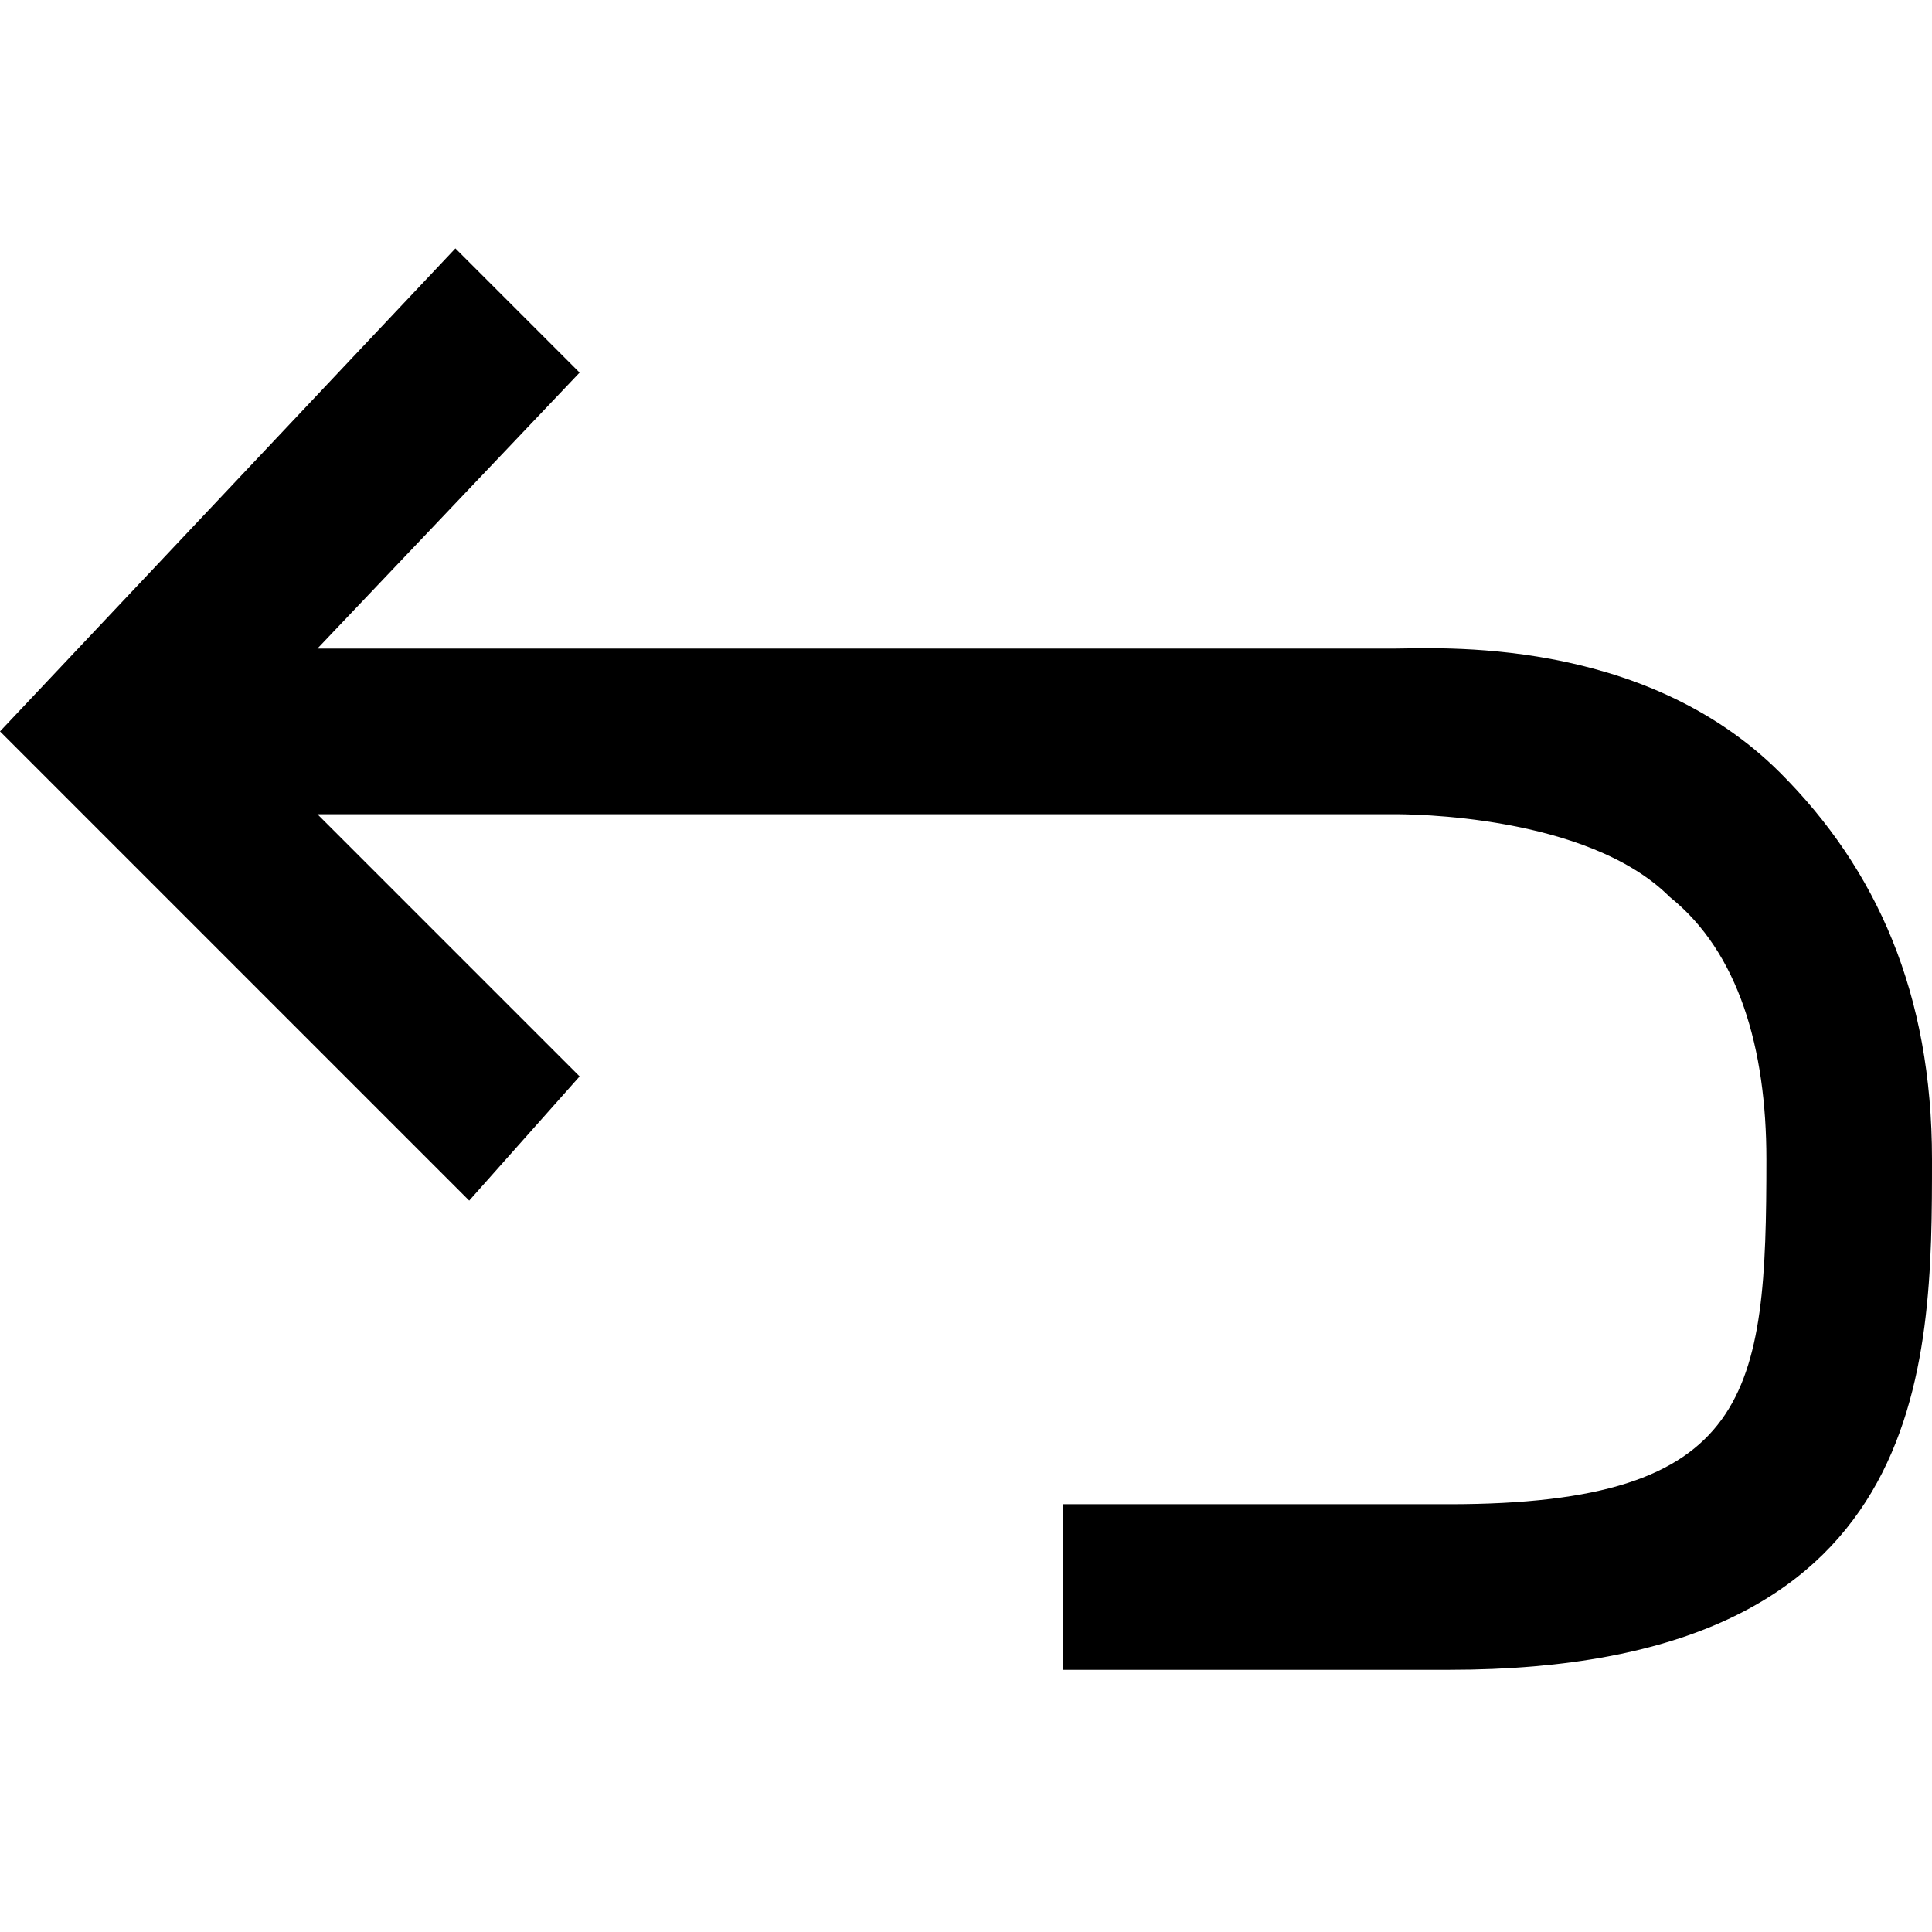
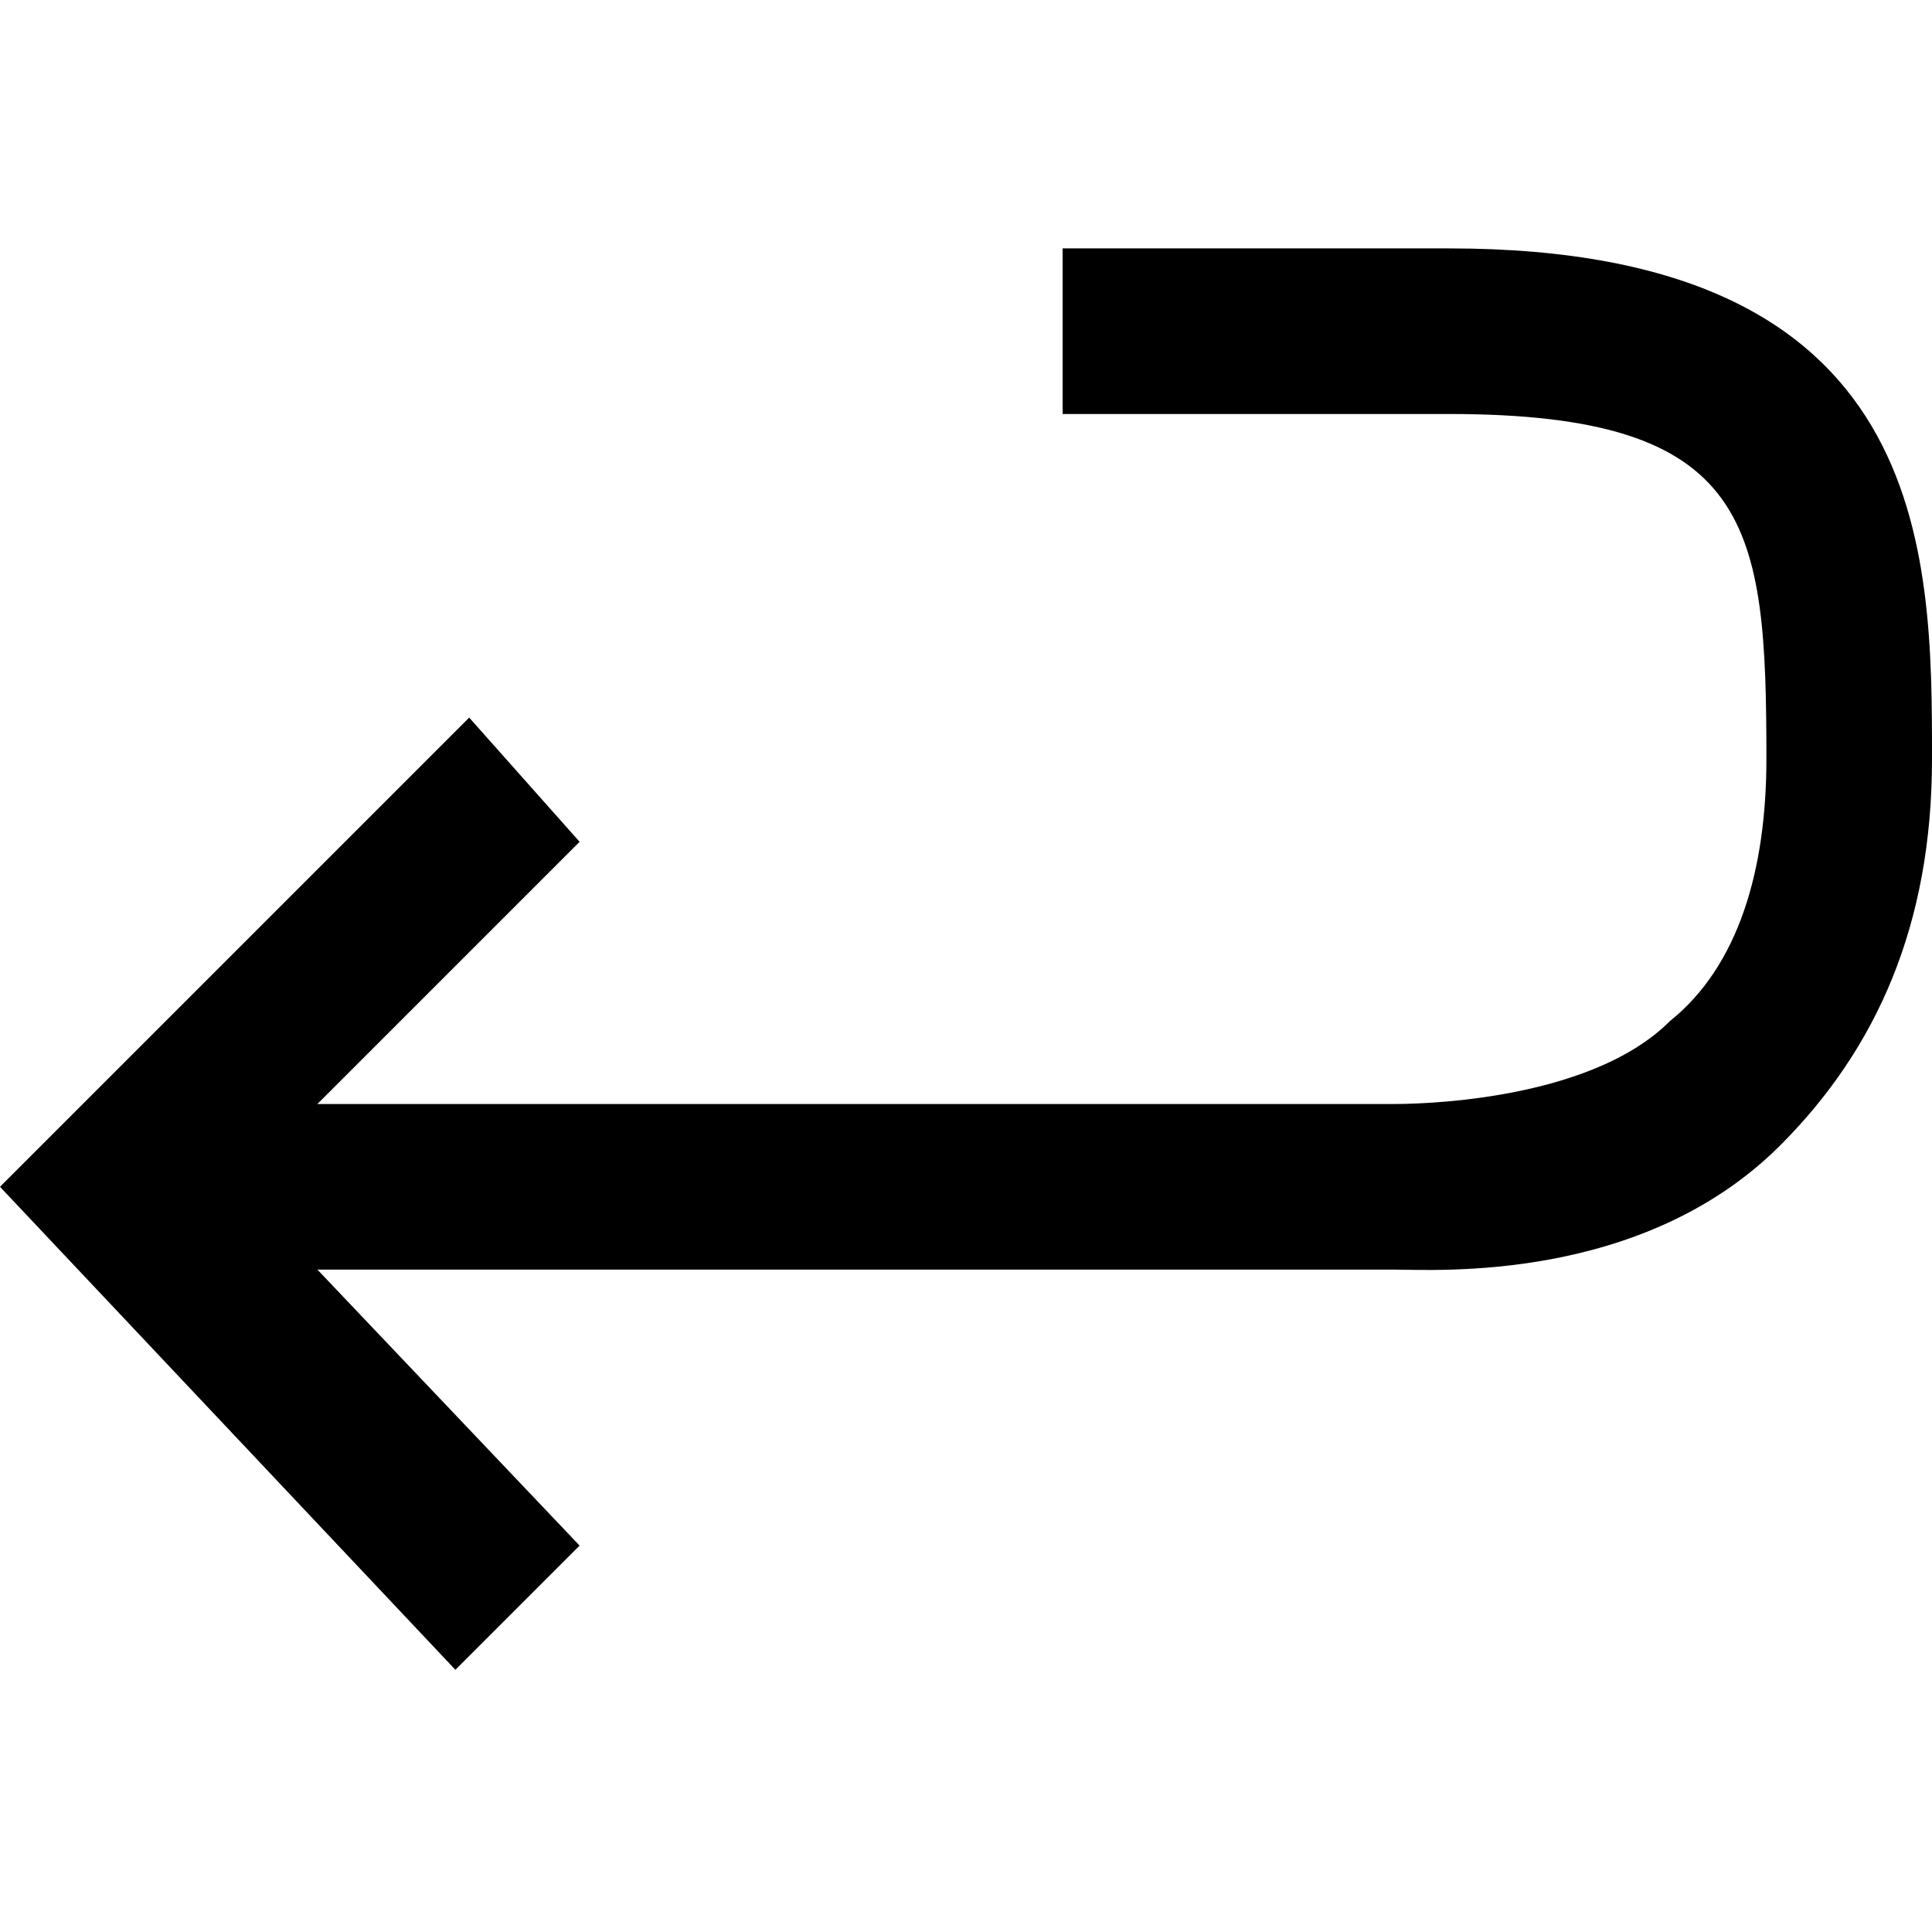
- <svg xmlns="http://www.w3.org/2000/svg" version="1.1" id="undo" x="0px" y="0px" viewBox="0 0 14 14" style="enable-background:new 0 0 14 14;" xml:space="preserve">
-   <path d="M3.3,1.8l0.9,0.9l-1.9,2h7.8c0.3,0,1.8-0.1,2.8,0.9C13.6,6.3,14,7.2,14,8.4c0,1.5,0,3.7-3.5,3.7H7.7v-1.2h2.8  c2.2,0,2.3-0.8,2.3-2.5c0-0.8-0.2-1.5-0.7-1.9c-0.6-0.6-1.9-0.6-2-0.6l-7.8,0l1.9,1.9L3.4,8.7L0,5.3L3.3,1.8z" />
+ <svg xmlns="http://www.w3.org/2000/svg" version="1.1" id="return" x="0px" y="0px" viewBox="0 0 14 14" style="enable-background:new 0 0 14 14;" xml:space="preserve">
+   <path class="st0" d="M0,8.6l3.4-3.4l0.8,0.9L2.3,8h7.8  c0.1,0,1.4,0,2-0.6C12.6,7,12.8,6.3,12.8,5.5  c0-1.7-0.1-2.5-2.3-2.5H7.7V1.8H10.5C14,1.8,14,4,14,5.5  c0,1.2-0.4,2.1-1.1,2.8c-1,1-2.5,0.9-2.8,0.9H2.3l1.9,2  L3.3,12.1L0,8.6z" />
</svg>
